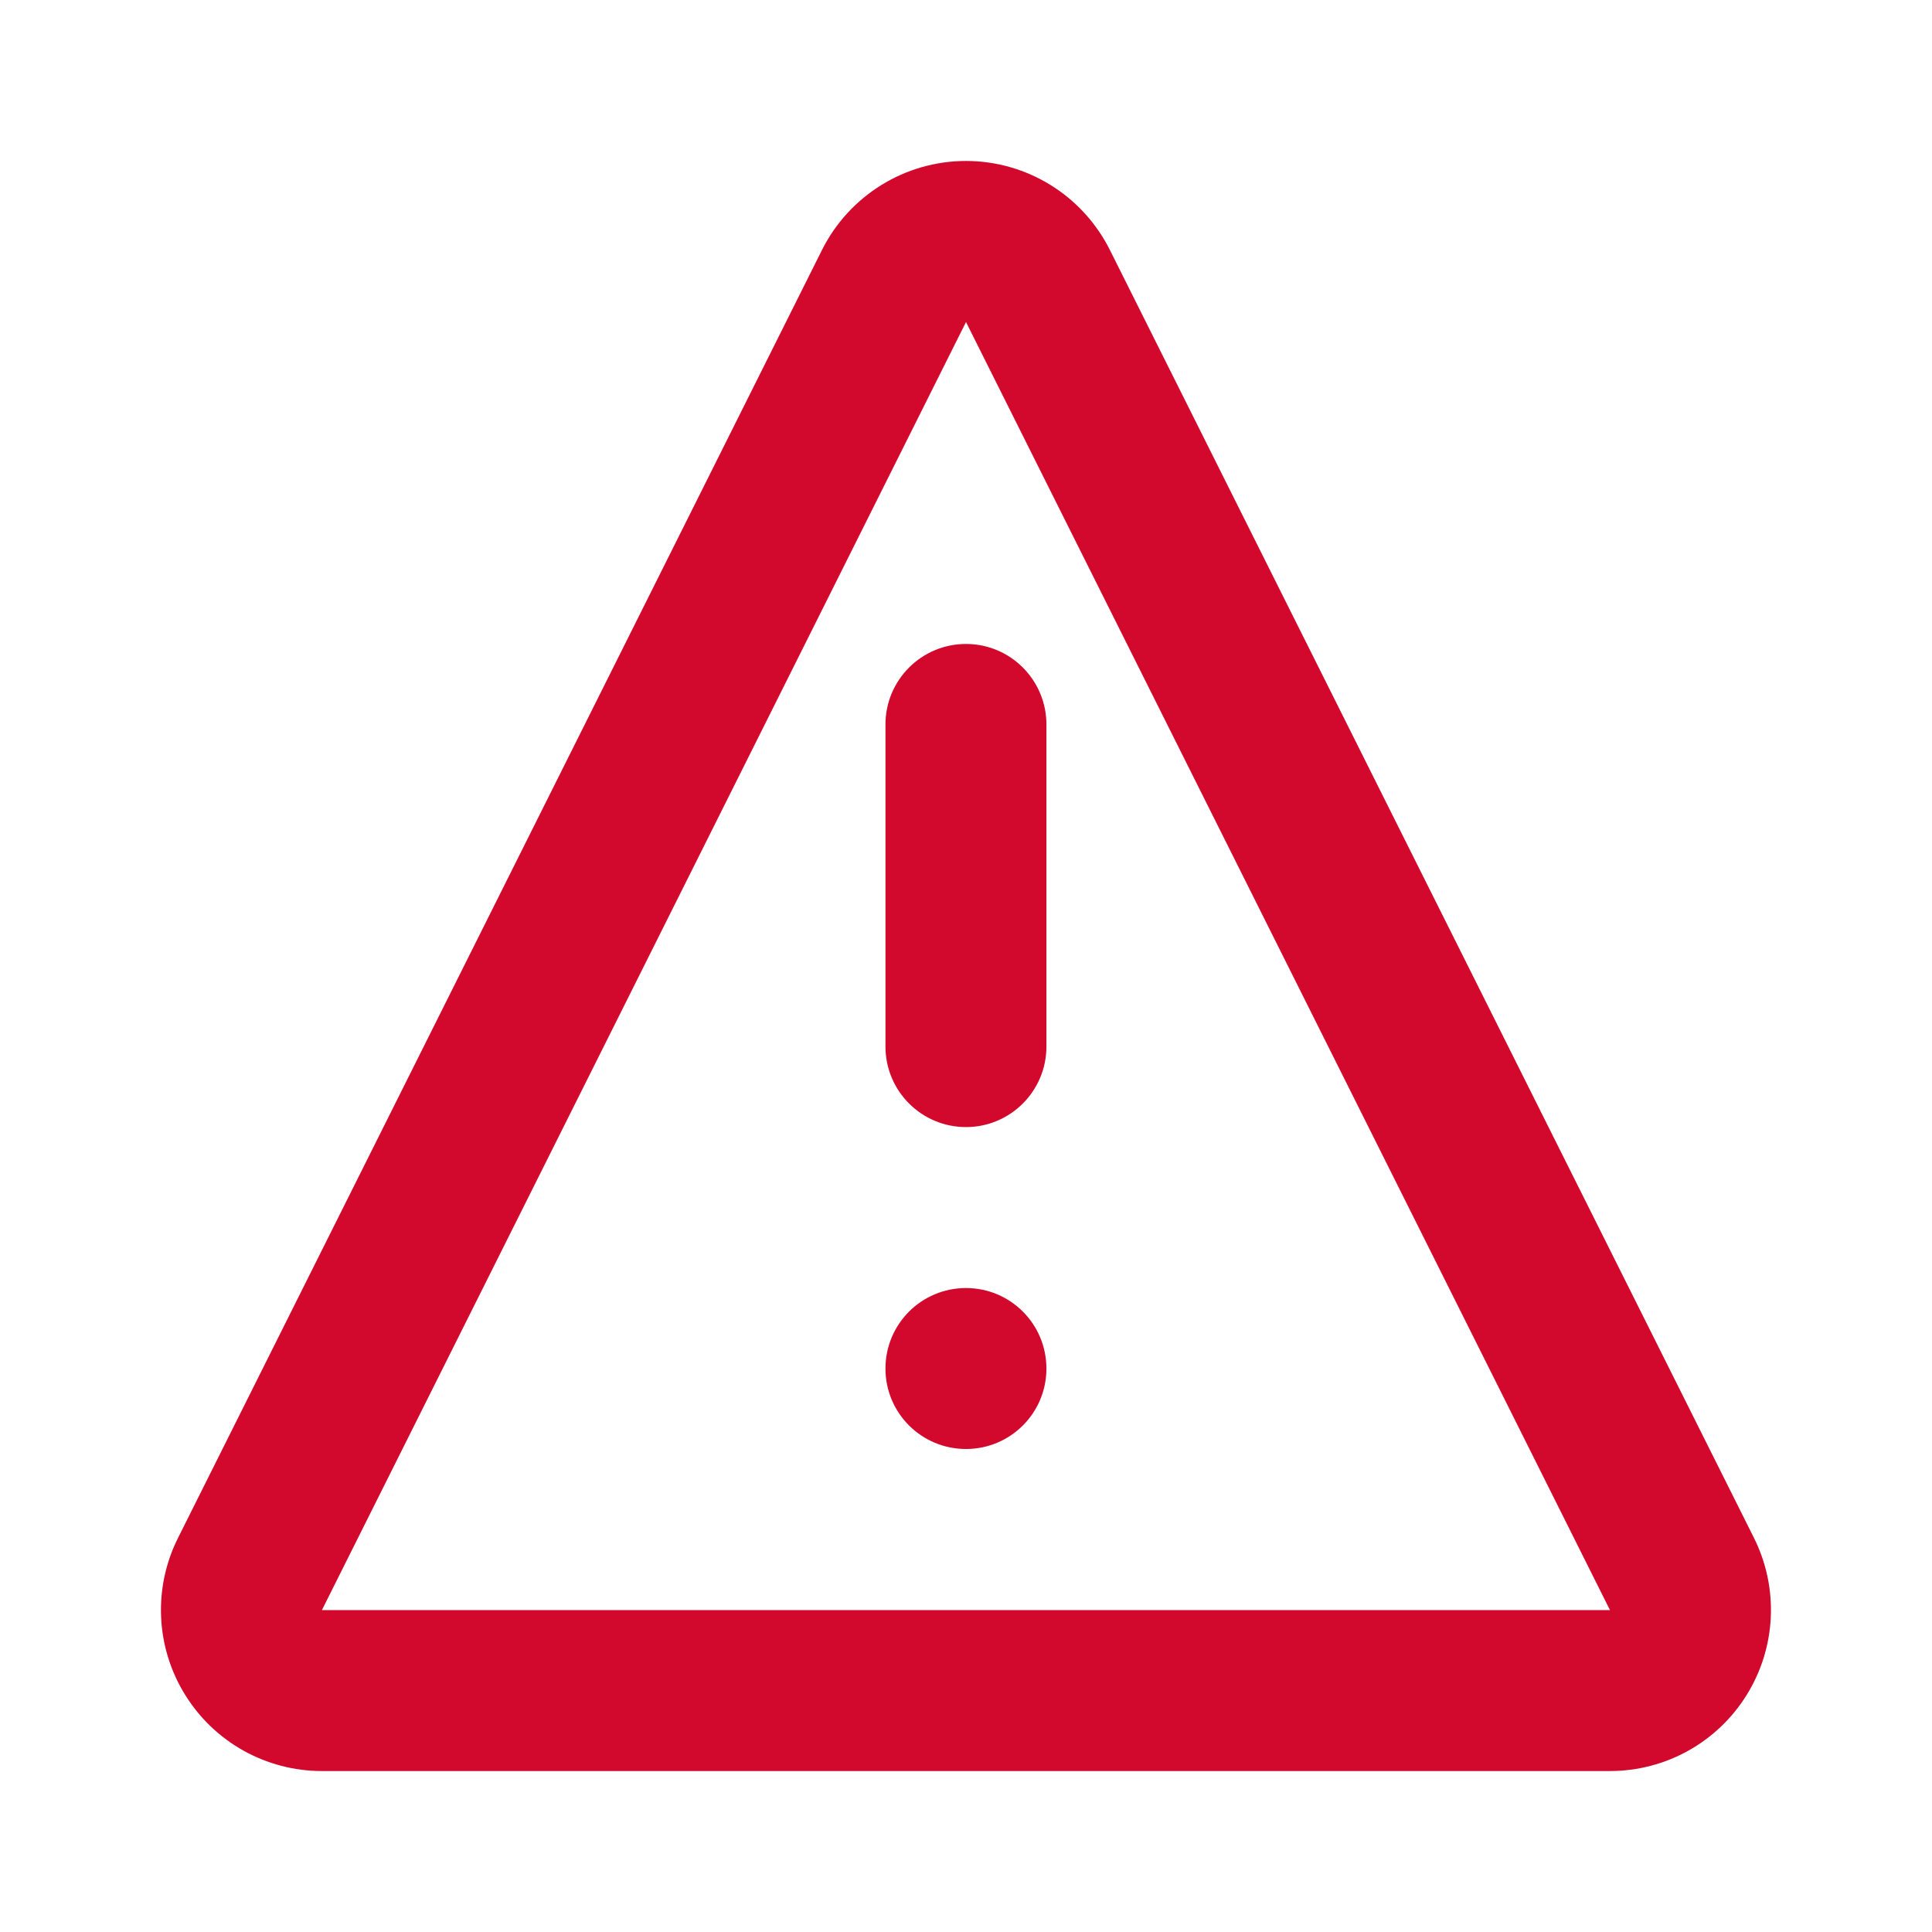
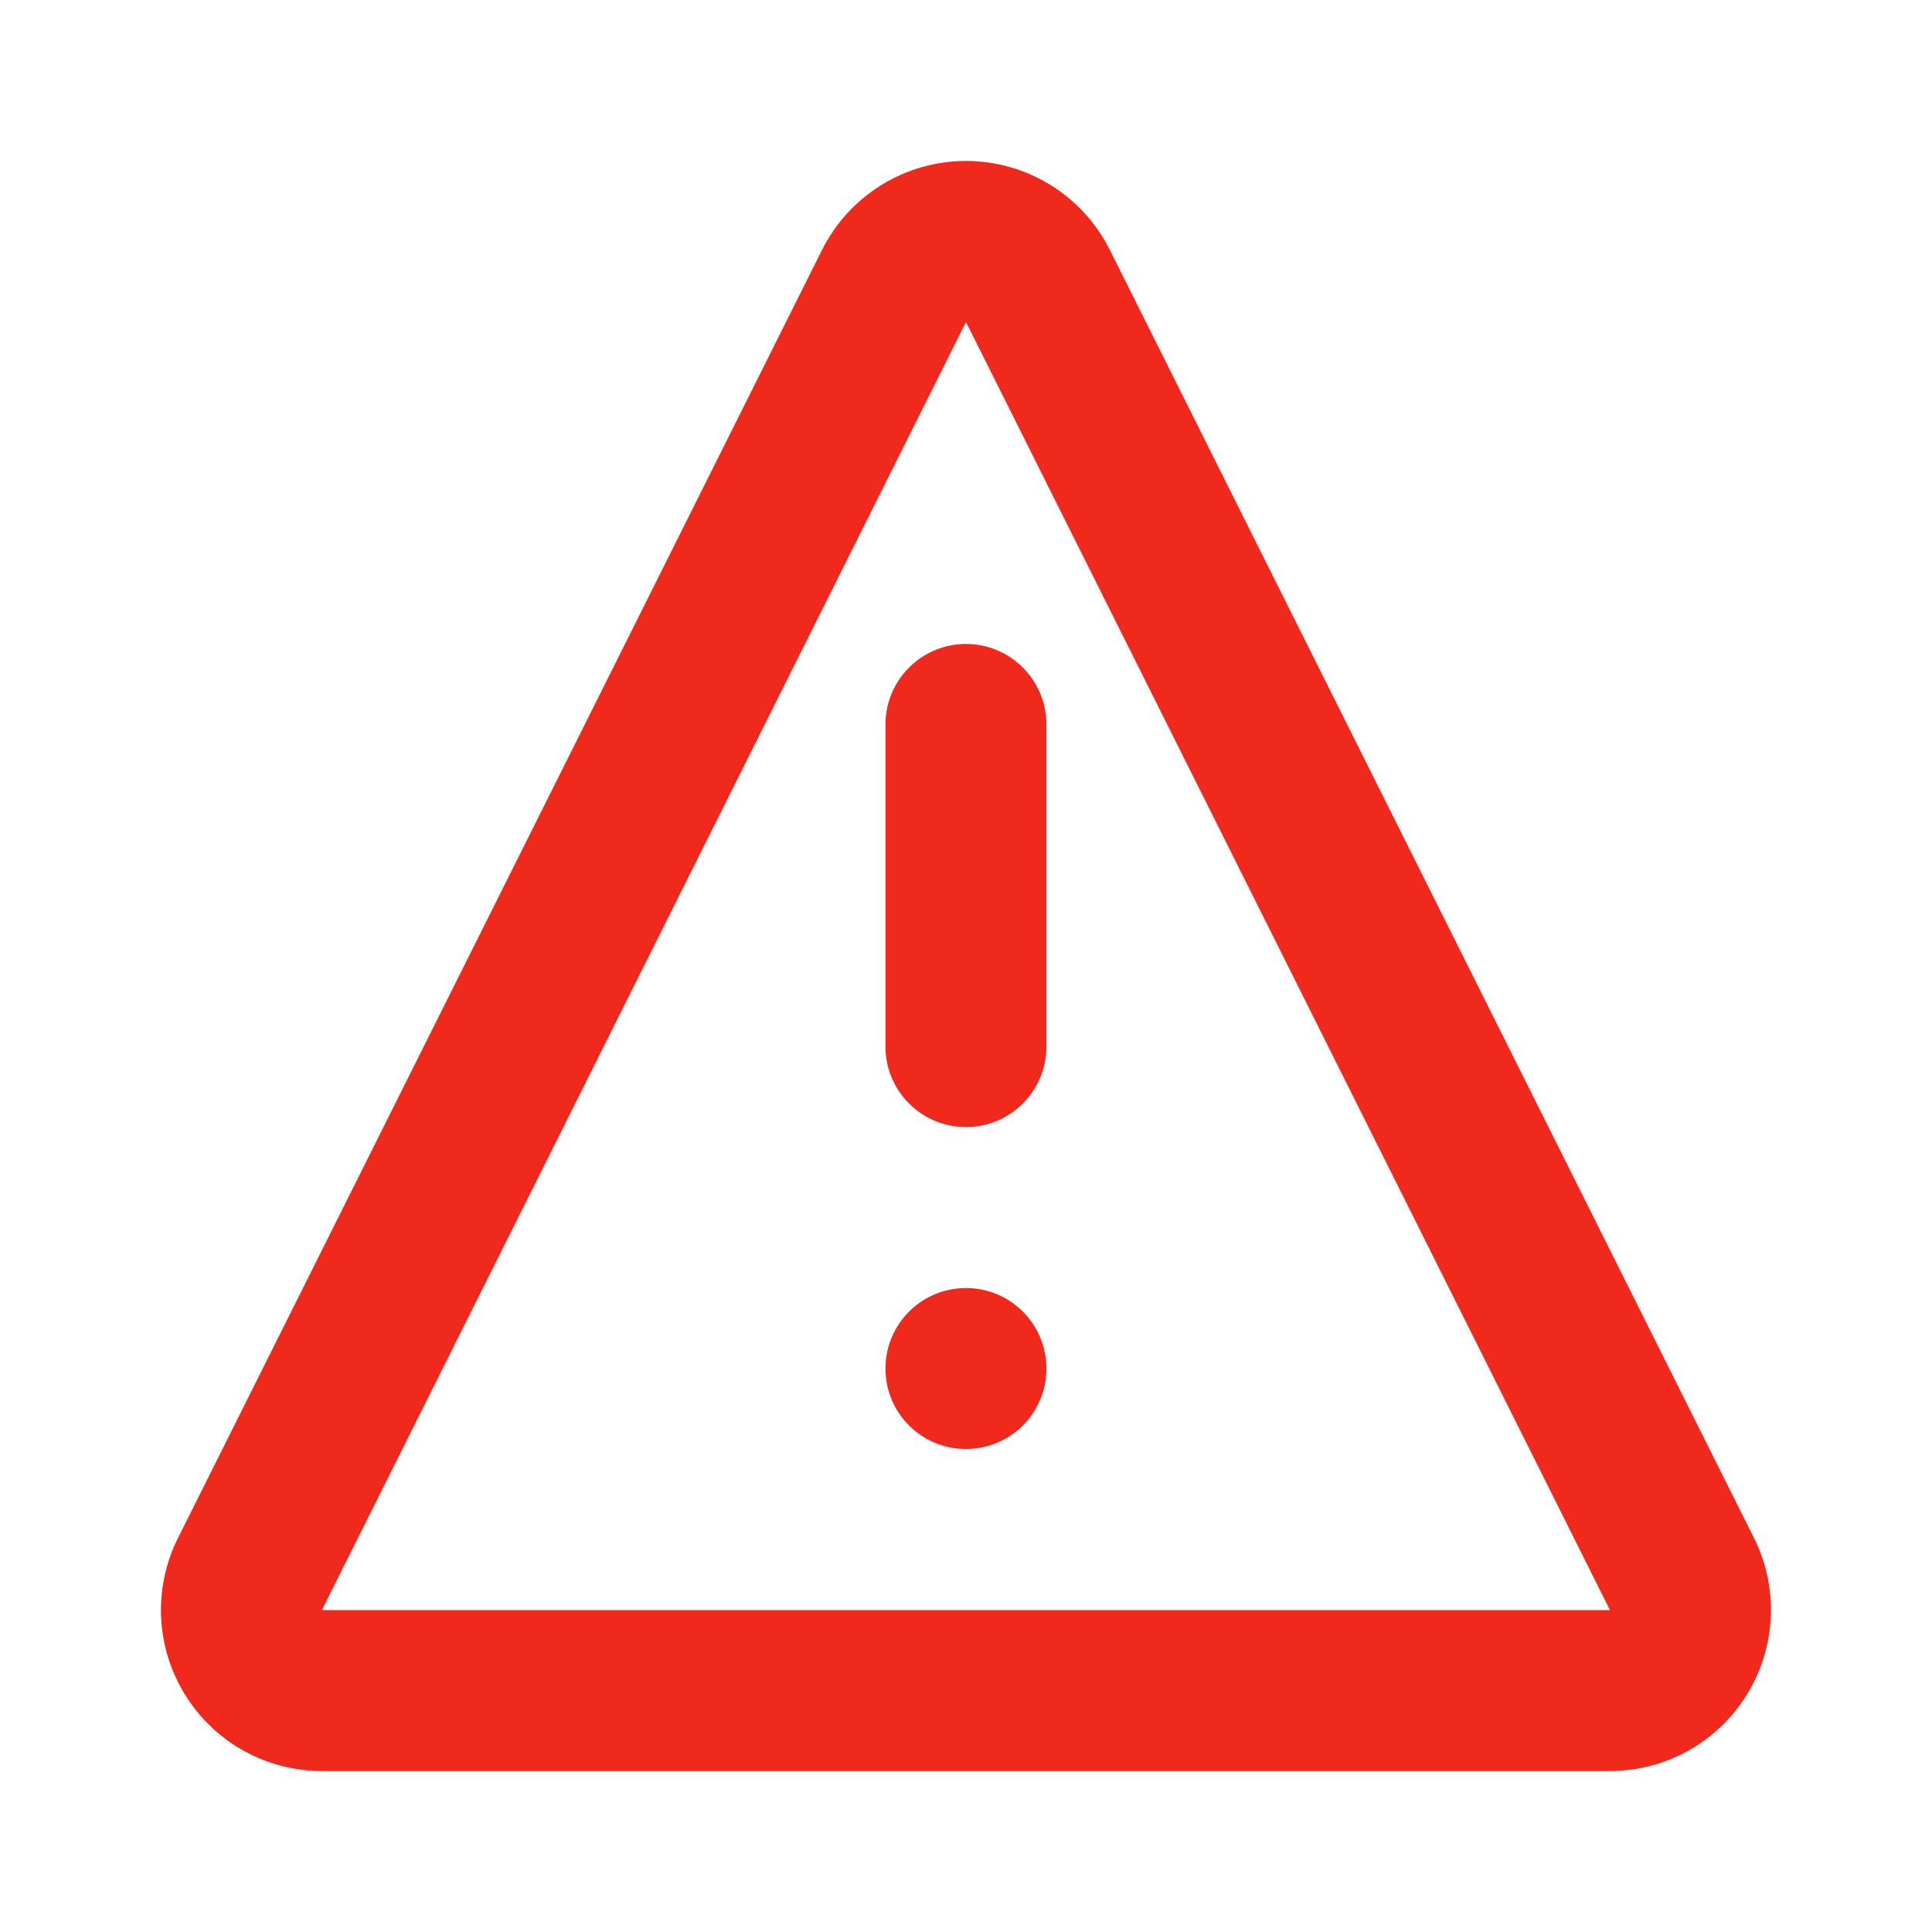
<svg xmlns="http://www.w3.org/2000/svg" width="16" height="16" viewBox="0 0 16 16" fill="none">
-   <path d="M7.333 8.667L7.333 6C7.333 5.632 7.631 5.333 8 5.333C8.368 5.333 8.666 5.632 8.666 6L8.666 8.667C8.666 9.035 8.368 9.334 8 9.334C7.631 9.334 7.333 9.035 7.333 8.667Z" fill="#D2092D" />
-   <path d="M8 12C8.368 12 8.666 11.702 8.666 11.334C8.666 10.965 8.368 10.667 8 10.667C7.631 10.667 7.333 10.965 7.333 11.334C7.333 11.702 7.631 12 8 12Z" fill="#D2092D" />
-   <path fill-rule="evenodd" clip-rule="evenodd" d="M8 1.333C8.505 1.333 8.966 1.619 9.192 2.071L14.526 12.737C14.732 13.15 14.71 13.641 14.467 14.034C14.224 14.428 13.795 14.667 13.333 14.667H2.666C2.204 14.667 1.775 14.428 1.532 14.034C1.289 13.641 1.267 13.15 1.474 12.737L6.807 2.071C7.033 1.619 7.495 1.333 8 1.333ZM2.666 13.334H13.333L8 2.667L2.666 13.334Z" fill="#D2092D" />
+   <path d="M7.333 8.667L7.333 6C7.333 5.632 7.631 5.333 8 5.333C8.368 5.333 8.666 5.632 8.666 6L8.666 8.667C8.666 9.035 8.368 9.334 8 9.334C7.631 9.334 7.333 9.035 7.333 8.667Z" fill="rgba(241, 40, 28, 1)" />
+   <path d="M8 12C8.368 12 8.666 11.702 8.666 11.334C8.666 10.965 8.368 10.667 8 10.667C7.631 10.667 7.333 10.965 7.333 11.334C7.333 11.702 7.631 12 8 12Z" fill="rgba(241, 40, 28, 1)" />
+   <path fill-rule="evenodd" clip-rule="evenodd" d="M8 1.333C8.505 1.333 8.966 1.619 9.192 2.071L14.526 12.737C14.732 13.15 14.71 13.641 14.467 14.034C14.224 14.428 13.795 14.667 13.333 14.667H2.666C2.204 14.667 1.775 14.428 1.532 14.034C1.289 13.641 1.267 13.15 1.474 12.737L6.807 2.071C7.033 1.619 7.495 1.333 8 1.333ZM2.666 13.334H13.333L8 2.667L2.666 13.334Z" fill="rgba(241, 40, 28, 1)" />
</svg>
